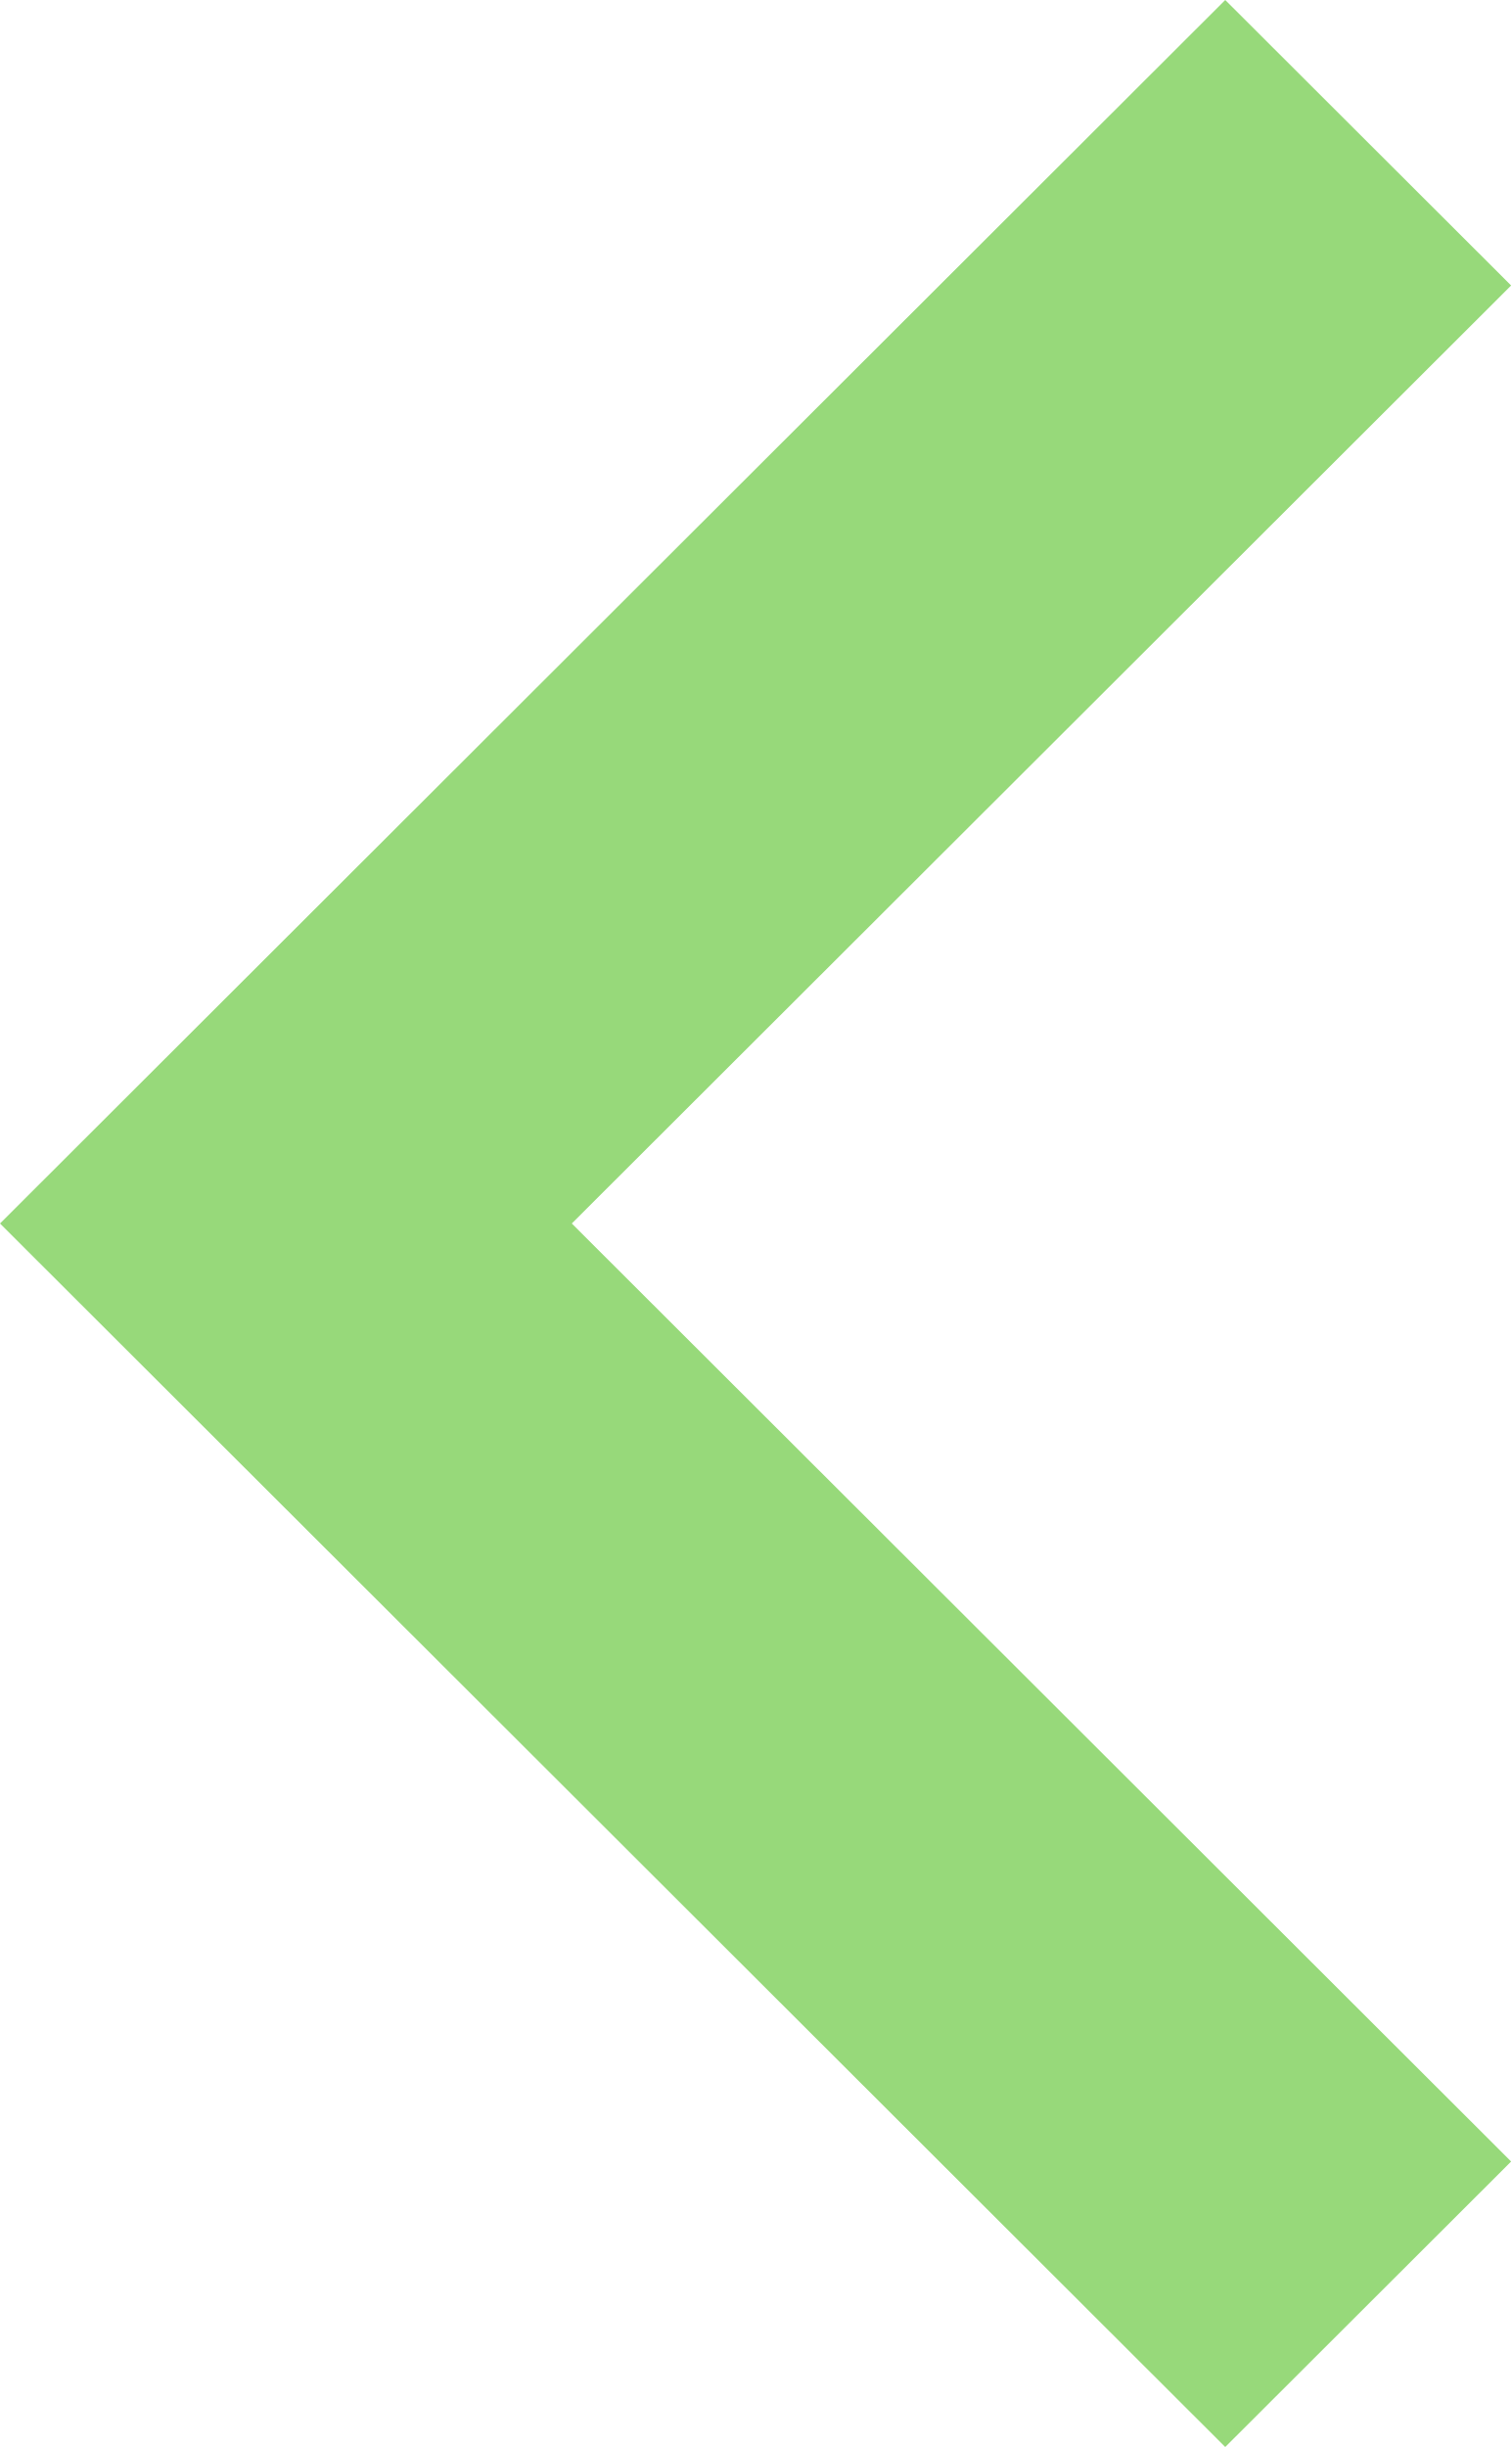
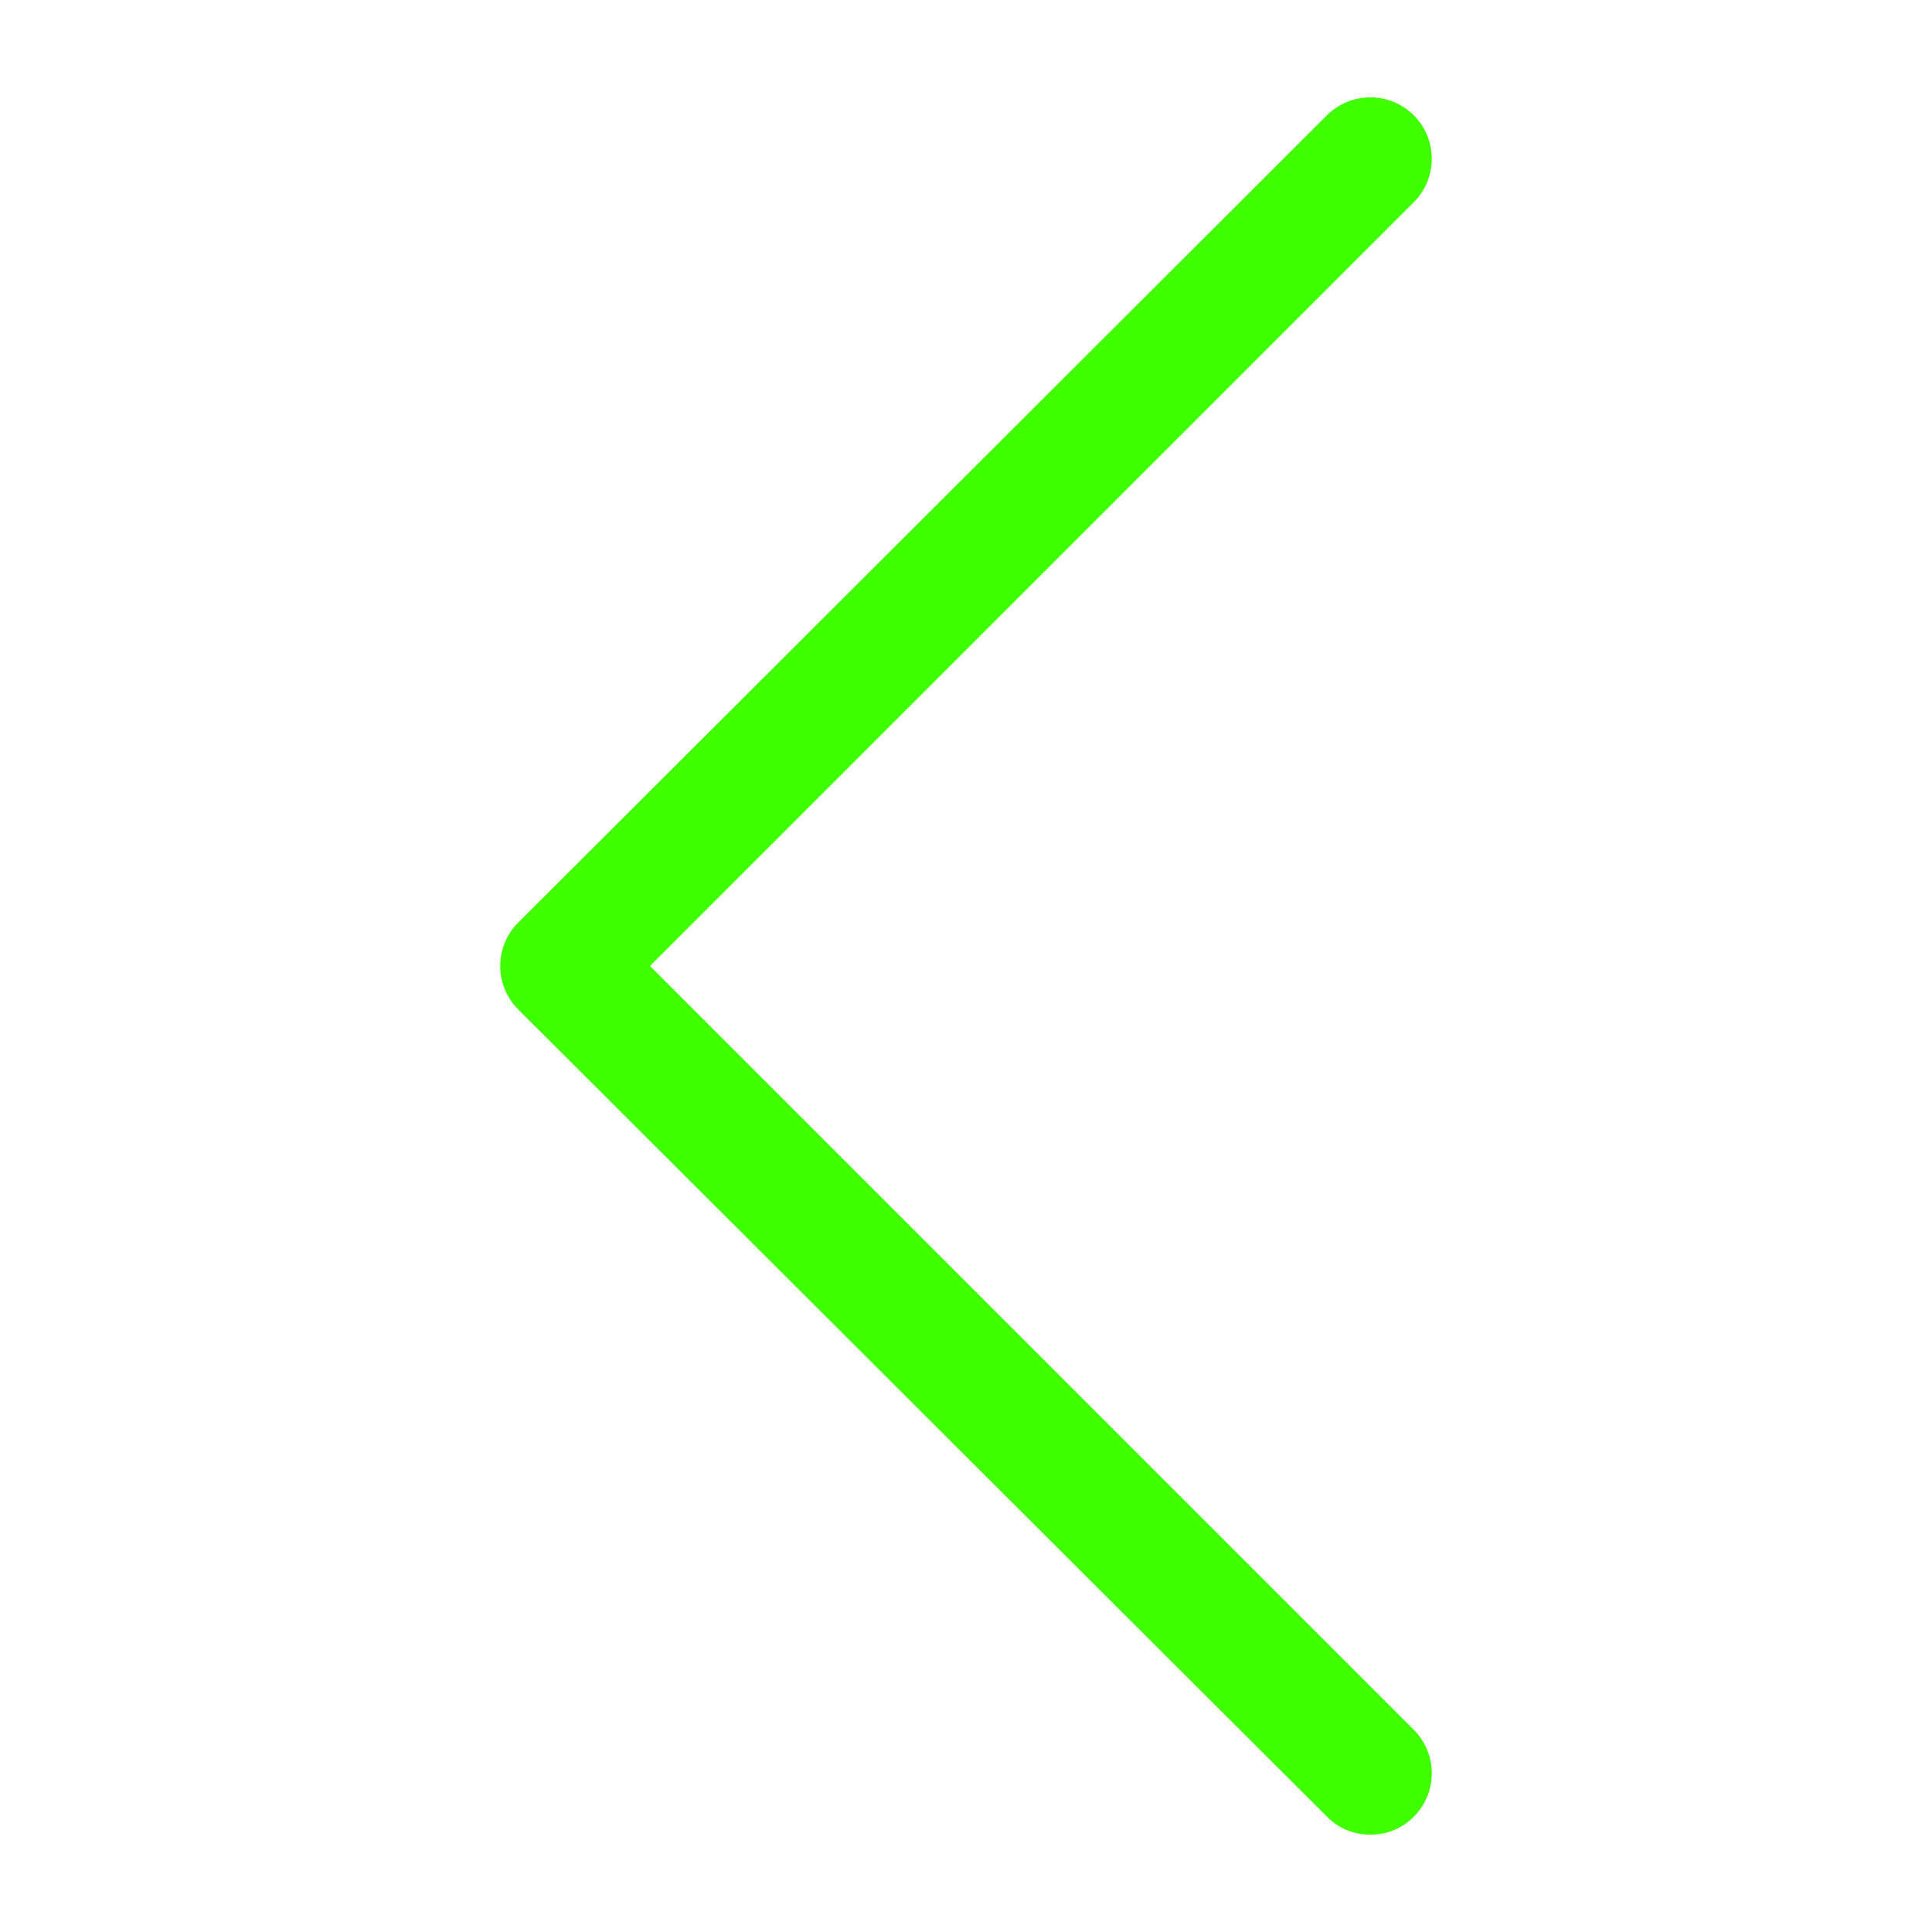
- <svg xmlns="http://www.w3.org/2000/svg" width="189" height="306" viewBox="0 0 189 306">
-   <defs>
-     <style>
-       .cls-1 {
-         fill: #48bd15;
-         fill-rule: evenodd;
-         opacity: 0.57;
-       }
-     </style>
-   </defs>
-   <path id="Forma_1" data-name="Forma 1" class="cls-1" d="M153.243,0L189,35.7,71.514,153,189,270.3,153.243,306,0,153Z" />
+ <svg xmlns="http://www.w3.org/2000/svg" version="1.1" viewBox="0 0 129 129" enable-background="new 0 0 129 129" width="512px" height="512px">
+   <g>
+     <g>
+       <path d="m88.6,121.3c0.8,0.8 1.8,1.2 2.9,1.2s2.1-0.4 2.9-1.2c1.6-1.6 1.6-4.2 0-5.8l-51-51 51-51c1.6-1.6 1.6-4.2 0-5.8s-4.2-1.6-5.8,0l-54,53.9c-1.6,1.6-1.6,4.2 0,5.8l54,53.9z" data-original="#000000" class="active-path" fill="#3FFF00" />
+     </g>
+   </g>
</svg>
